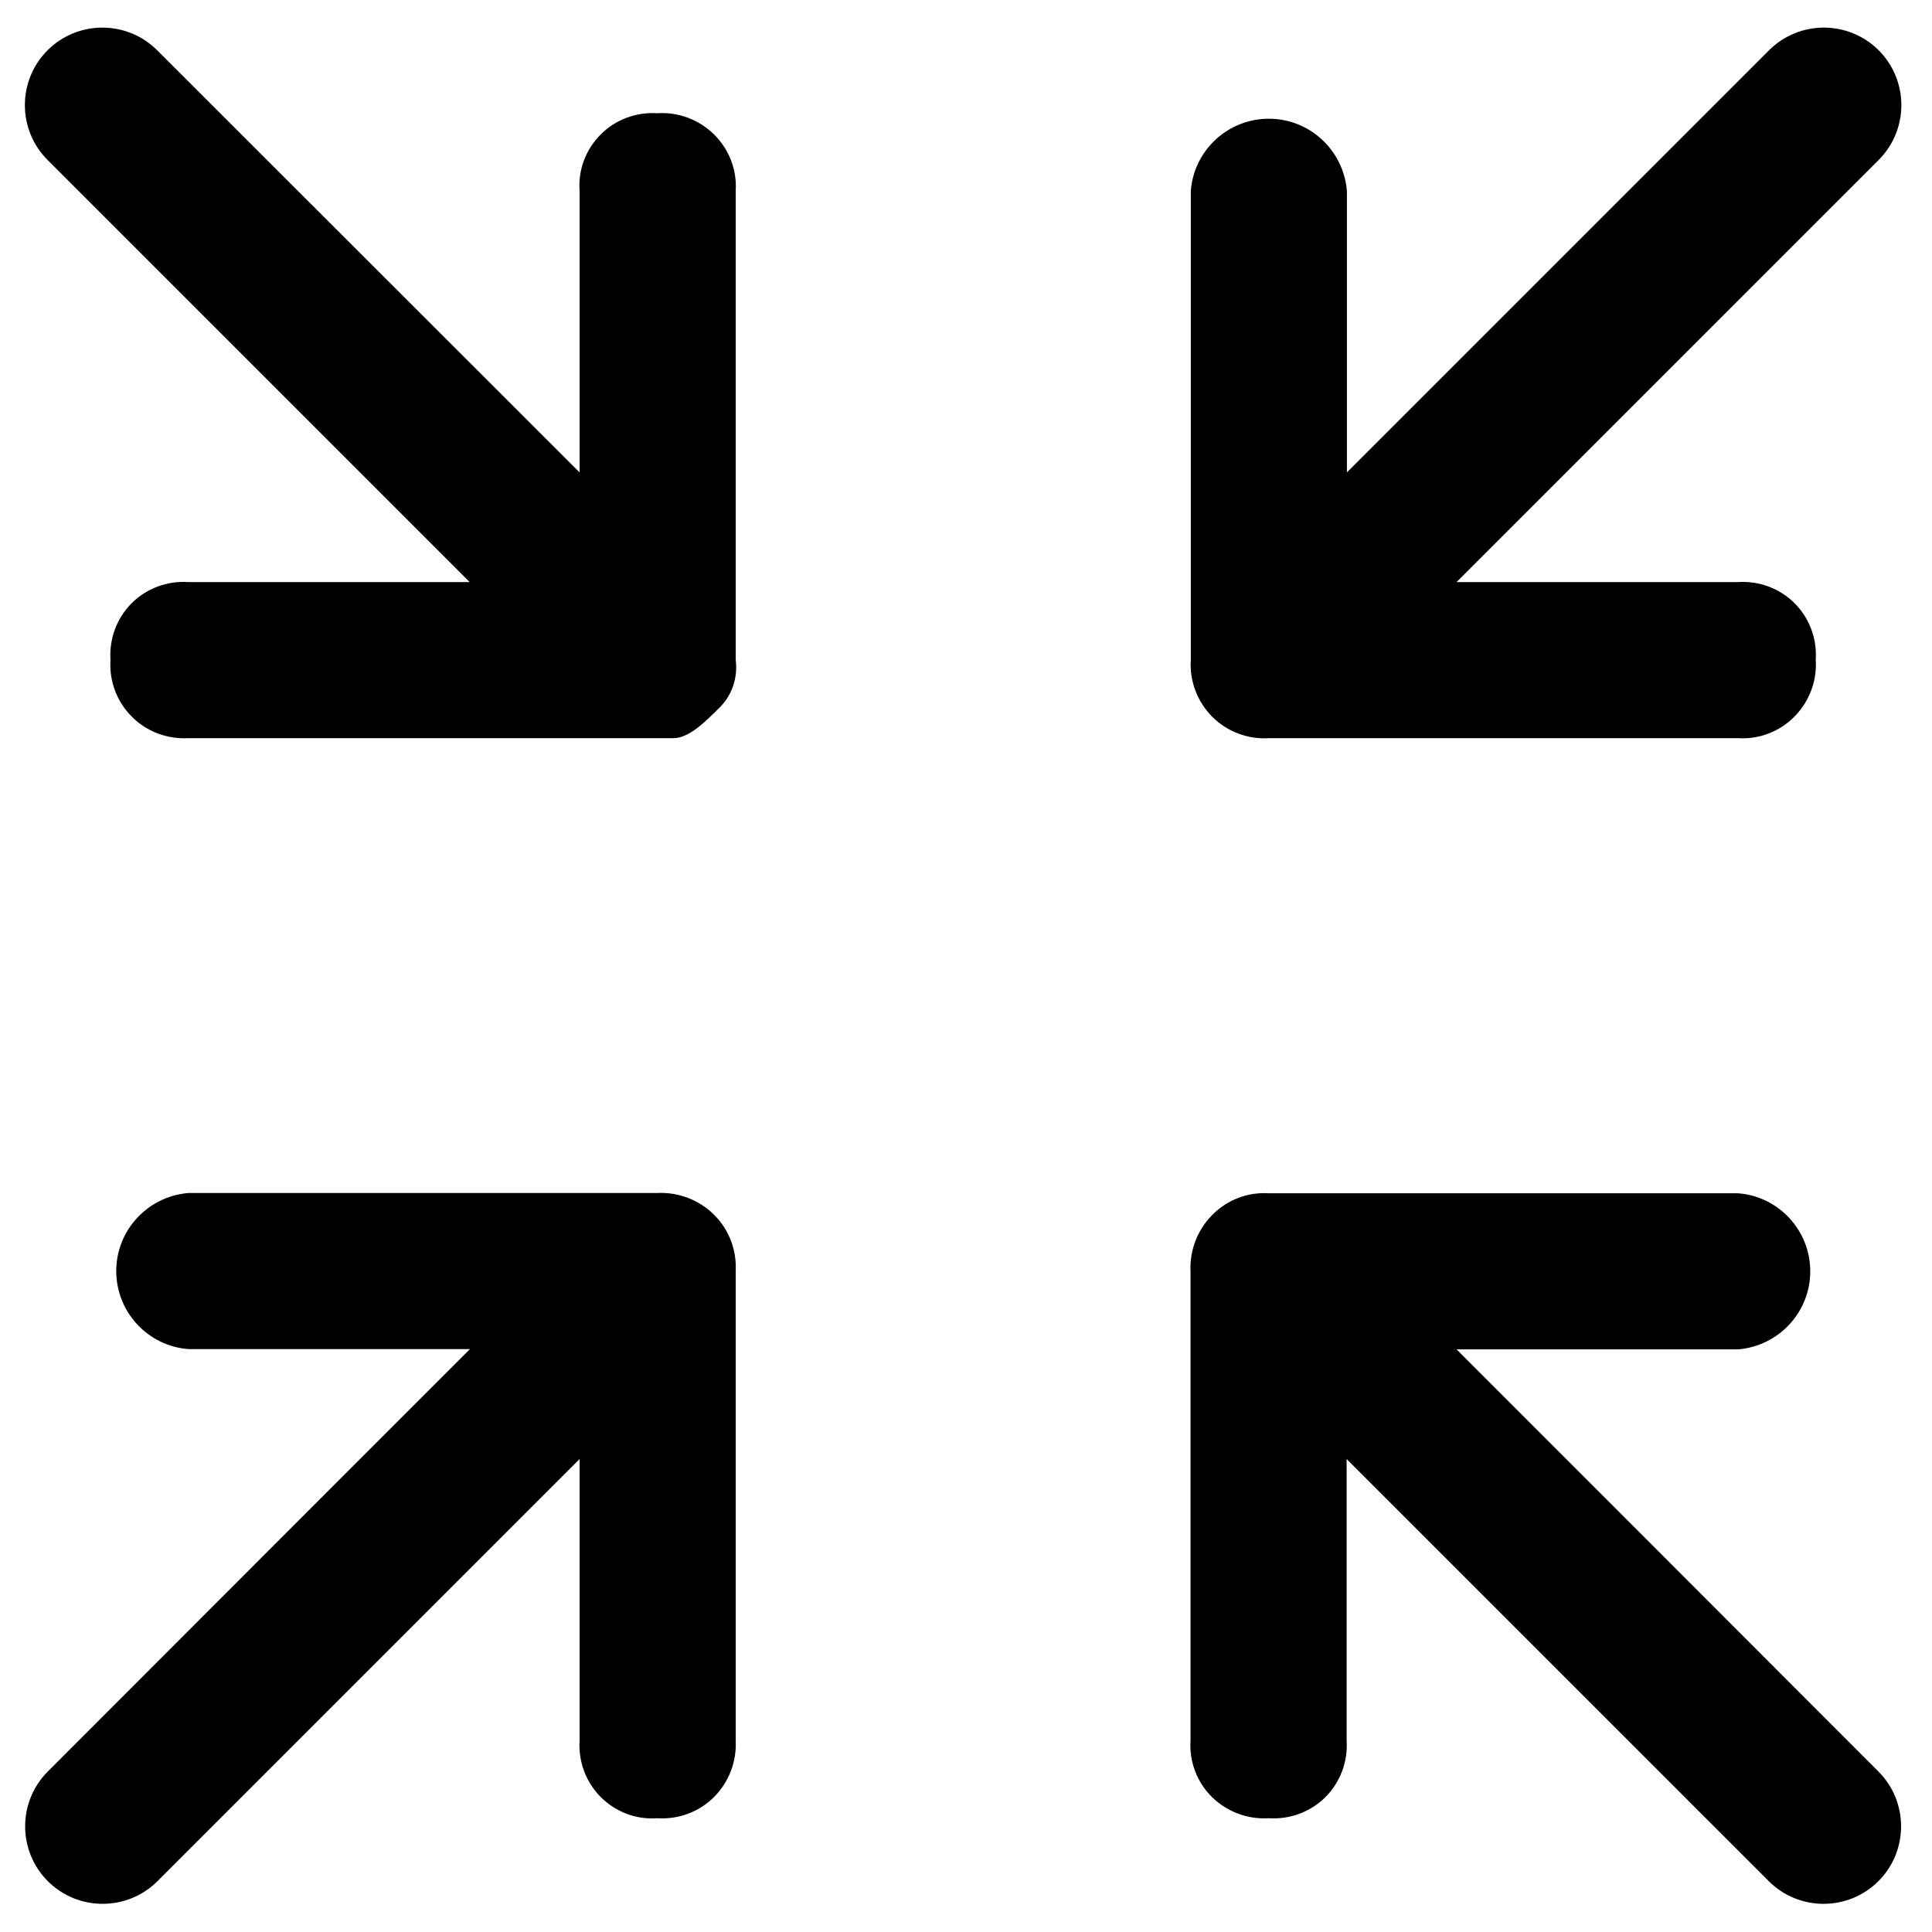
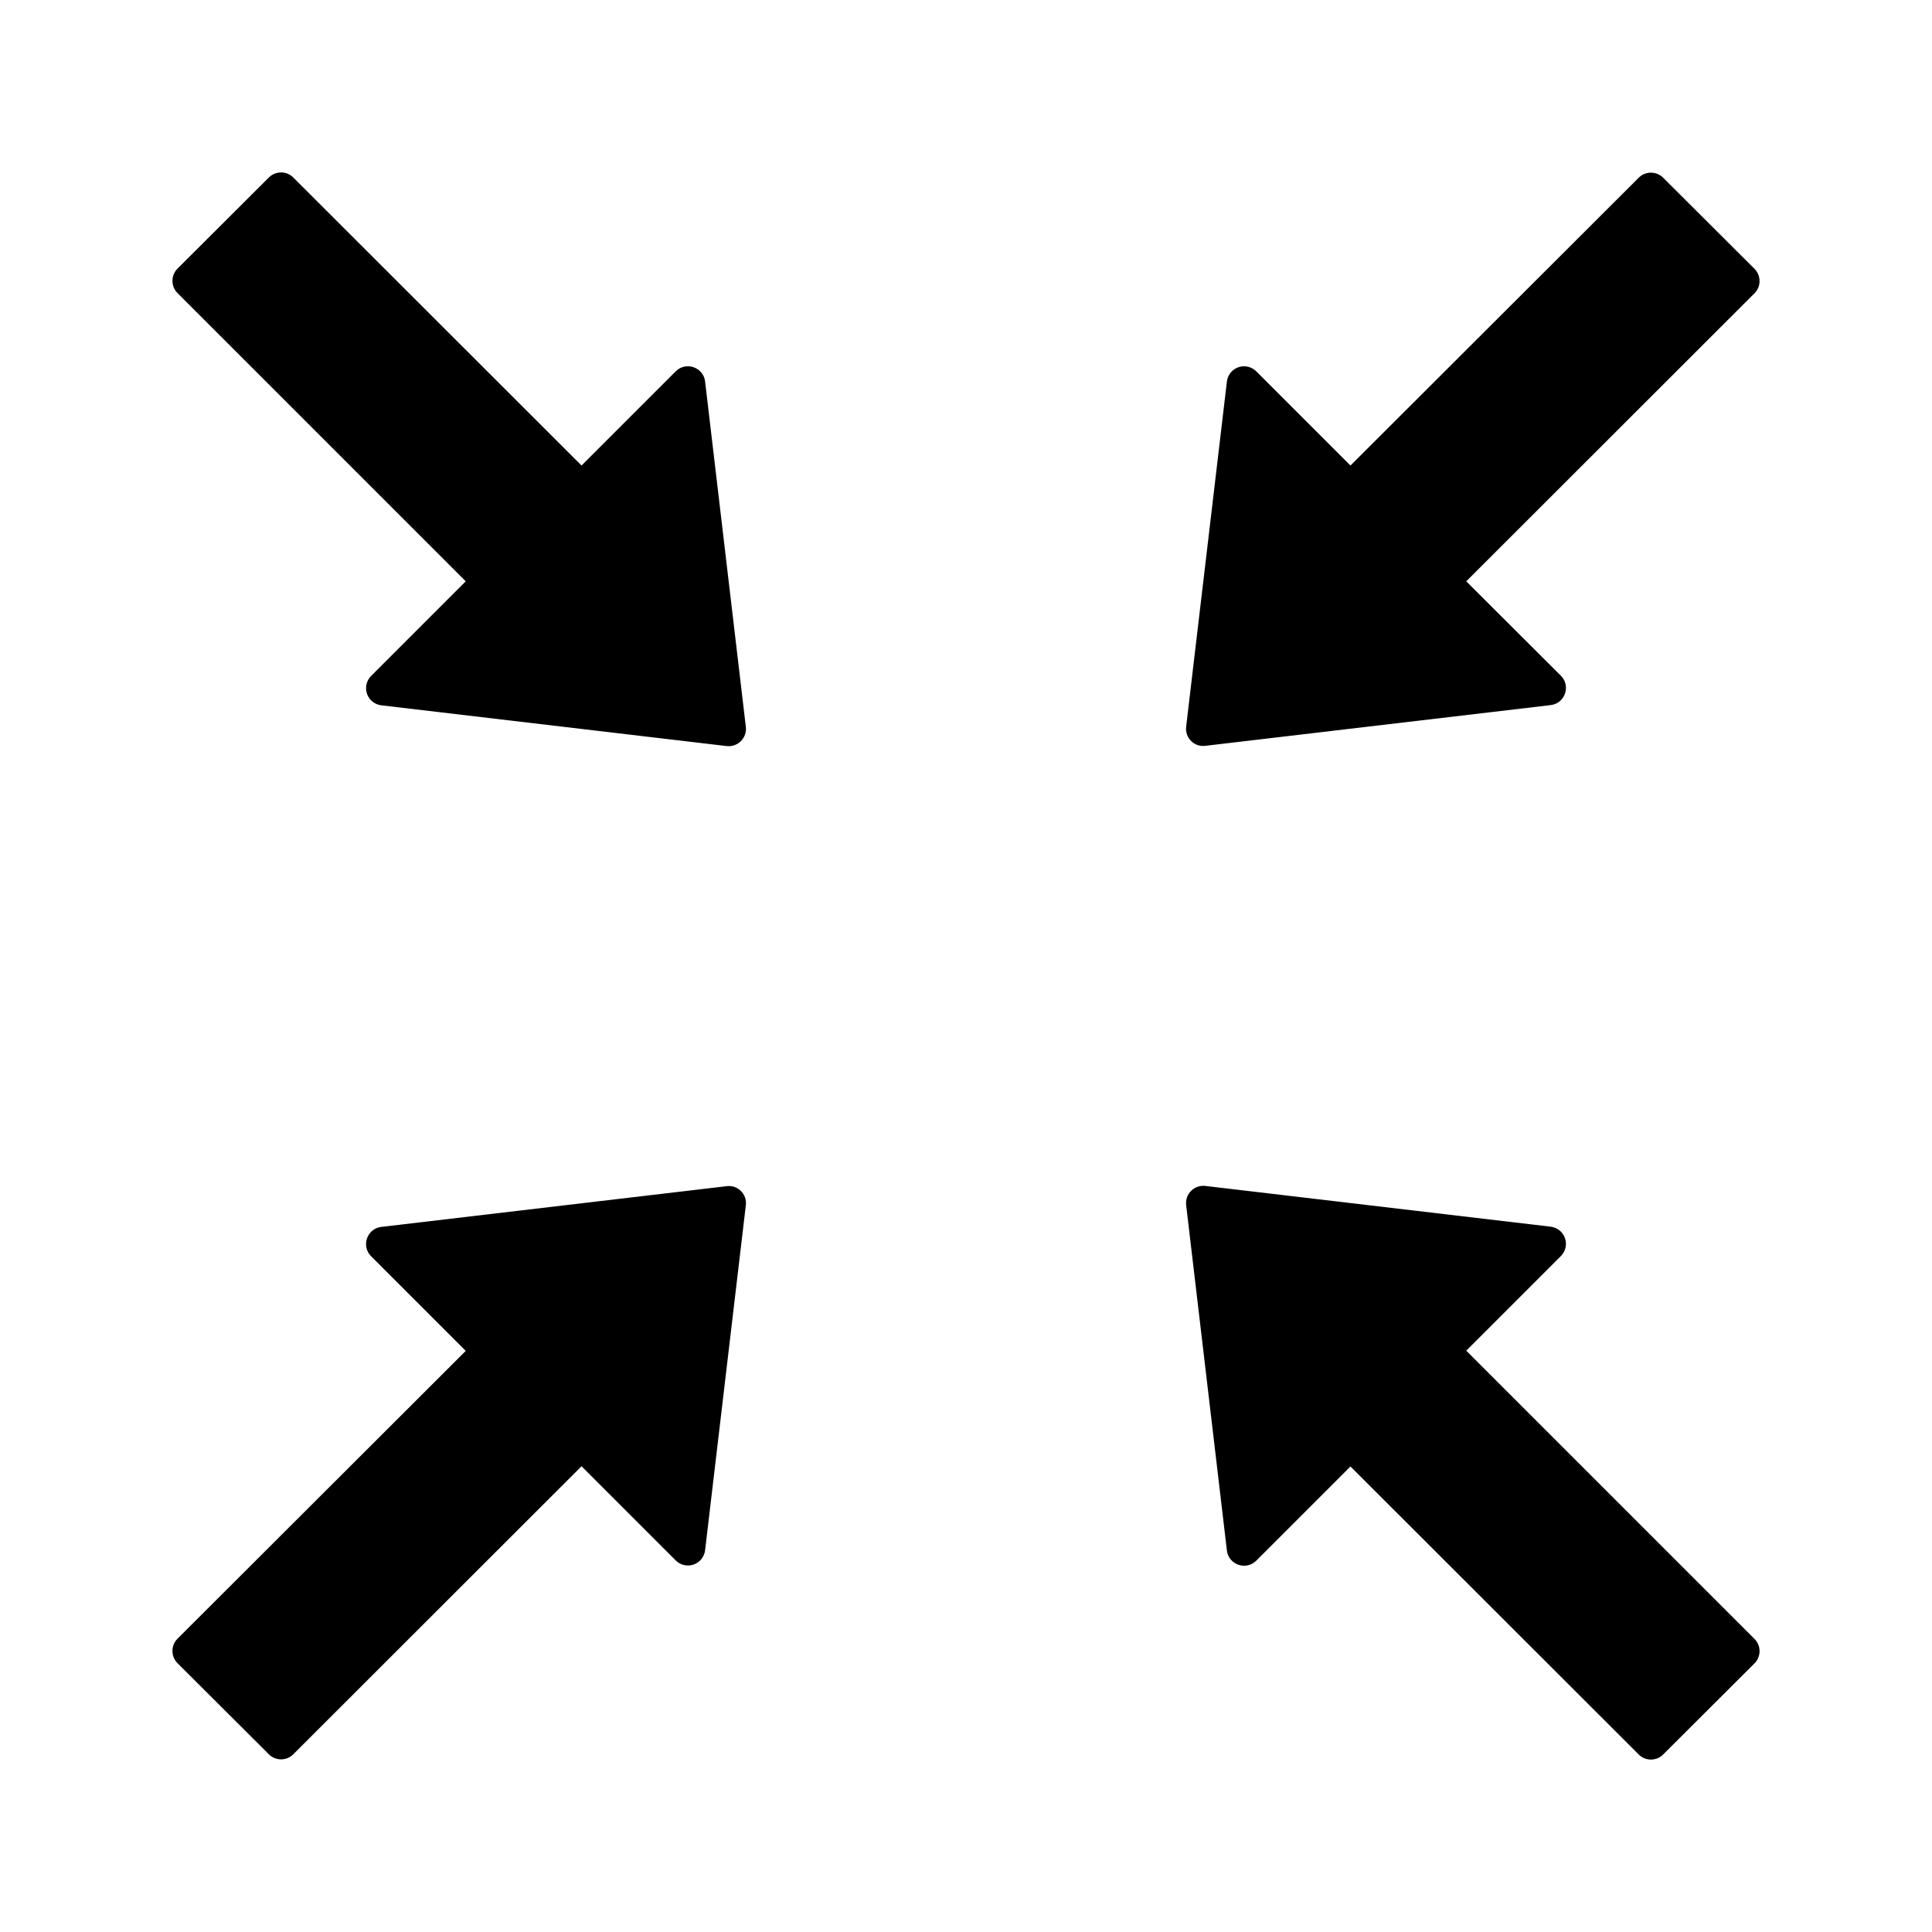
- <svg xmlns="http://www.w3.org/2000/svg" class="icon" viewBox="0 0 1024 1024" width="32" height="32">
-   <defs>
-     <style />
-   </defs>
-   <path d="M83.464 997.053l149.157-149.158 74.579-74.578v149.157c-.728 11.216 3.35 22.14 11.216 30.006s18.79 12.09 30.006 11.216c11.216.728 22.14-3.35 30.006-11.216s12.09-18.79 11.508-30.006V673.83c.582-11.216-3.496-22.14-11.508-30.006-7.865-7.866-18.936-12.09-30.151-11.508H99.924c-21.558 1.748-38.31 19.665-38.31 41.368 0 21.704 16.752 39.766 38.31 41.368H249.08l-74.579 74.579L25.345 938.934c-16.023 16.022-16.023 42.096 0 58.119s42.096 16.022 58.119 0zM248.935 308.51H99.778c-11.216-.728-22.14 3.35-30.006 11.216s-11.944 18.79-11.216 30.006c-.728 11.216 3.35 22.14 11.216 30.006 7.866 8.012 18.79 12.09 30.006 11.508h257.093c8.157 0 16.46-8.157 24.908-16.606 6.409-6.555 9.322-15.731 8.157-24.908V101.235c.728-11.216-3.496-22.14-11.508-30.007-8.01-7.865-18.936-11.944-30.006-11.215-11.216-.729-22.14 3.35-30.006 11.215-7.866 7.866-12.09 18.79-11.216 30.007v149.157L83.318 26.656c-16.022-16.023-42.096-16.023-58.119 0s-16.022 42.096 0 58.119l223.736 223.736zm423.584 82.736h248.644c11.216.728 22.14-3.496 30.006-11.508s11.945-18.936 11.216-30.006c.729-11.216-3.35-22.14-11.216-30.006-7.865-7.866-18.79-11.944-30.006-11.216H772.006l74.578-74.579L995.742 84.775c16.022-16.023 16.022-42.096 0-58.119s-42.096-16.023-58.12 0L788.466 175.813l-74.578 74.579V101.235c-1.748-21.558-19.665-38.31-41.368-38.31-21.704 0-39.766 16.752-41.368 38.31v248.644c-.728 11.216 3.496 22.14 11.507 30.152 7.72 7.72 18.79 11.944 29.86 11.216zm0 572.45c11.216.727 22.14-3.351 30.006-11.217 7.866-7.865 11.944-18.79 11.216-30.006V773.317l74.579 74.578 149.157 149.158c16.023 16.022 42.096 16.022 58.119 0s16.023-42.097 0-58.12L846.584 789.777l-74.578-74.578h149.157c21.558-1.748 38.309-19.665 38.309-41.368 0-21.704-16.751-39.766-38.309-41.368H672.519c-11.216-.728-22.14 3.496-30.006 11.507-7.866 7.866-12.09 18.936-11.508 30.007V922.62c-.728 11.216 3.496 22.14 11.508 30.006 8.011 7.72 18.936 11.798 30.006 11.07zm0 0" />
+ <svg viewBox="64 64 896 896" focusable="false" data-icon="fullscreen-exit" width="1em" height="1em" fill="currentColor" aria-hidden="true">
+   <path d="M391 240.9c-.8-6.6-8.9-9.4-13.6-4.7l-43.7 43.7L200 146.3a8.03 8.03 0 00-11.3 0l-42.4 42.3a8.03 8.03 0 000 11.3L280 333.6l-43.9 43.9a8.01 8.01 0 004.7 13.6L401 410c5.1.6 9.5-3.7 8.9-8.9L391 240.9zm10.1 373.2L240.8 633c-6.6.8-9.4 8.9-4.7 13.6l43.9 43.9L146.3 824a8.03 8.03 0 000 11.3l42.4 42.3c3.1 3.1 8.2 3.1 11.3 0L333.7 744l43.7 43.7A8.01 8.01 0 00391 783l18.9-160.1c.6-5.1-3.7-9.4-8.8-8.8zm221.8-204.2L783.2 391c6.6-.8 9.4-8.9 4.7-13.6L744 333.6 877.7 200c3.1-3.1 3.1-8.2 0-11.3l-42.4-42.3a8.03 8.03 0 00-11.3 0L690.3 279.9l-43.7-43.7a8.01 8.01 0 00-13.6 4.7L614.1 401c-.6 5.2 3.7 9.5 8.8 8.9zM744 690.4l43.9-43.9a8.01 8.01 0 00-4.7-13.6L623 614c-5.1-.6-9.5 3.7-8.9 8.9L633 783.1c.8 6.6 8.9 9.4 13.6 4.7l43.7-43.7L824 877.7c3.1 3.1 8.2 3.1 11.3 0l42.4-42.3c3.1-3.1 3.1-8.2 0-11.3L744 690.4z" />
</svg>
